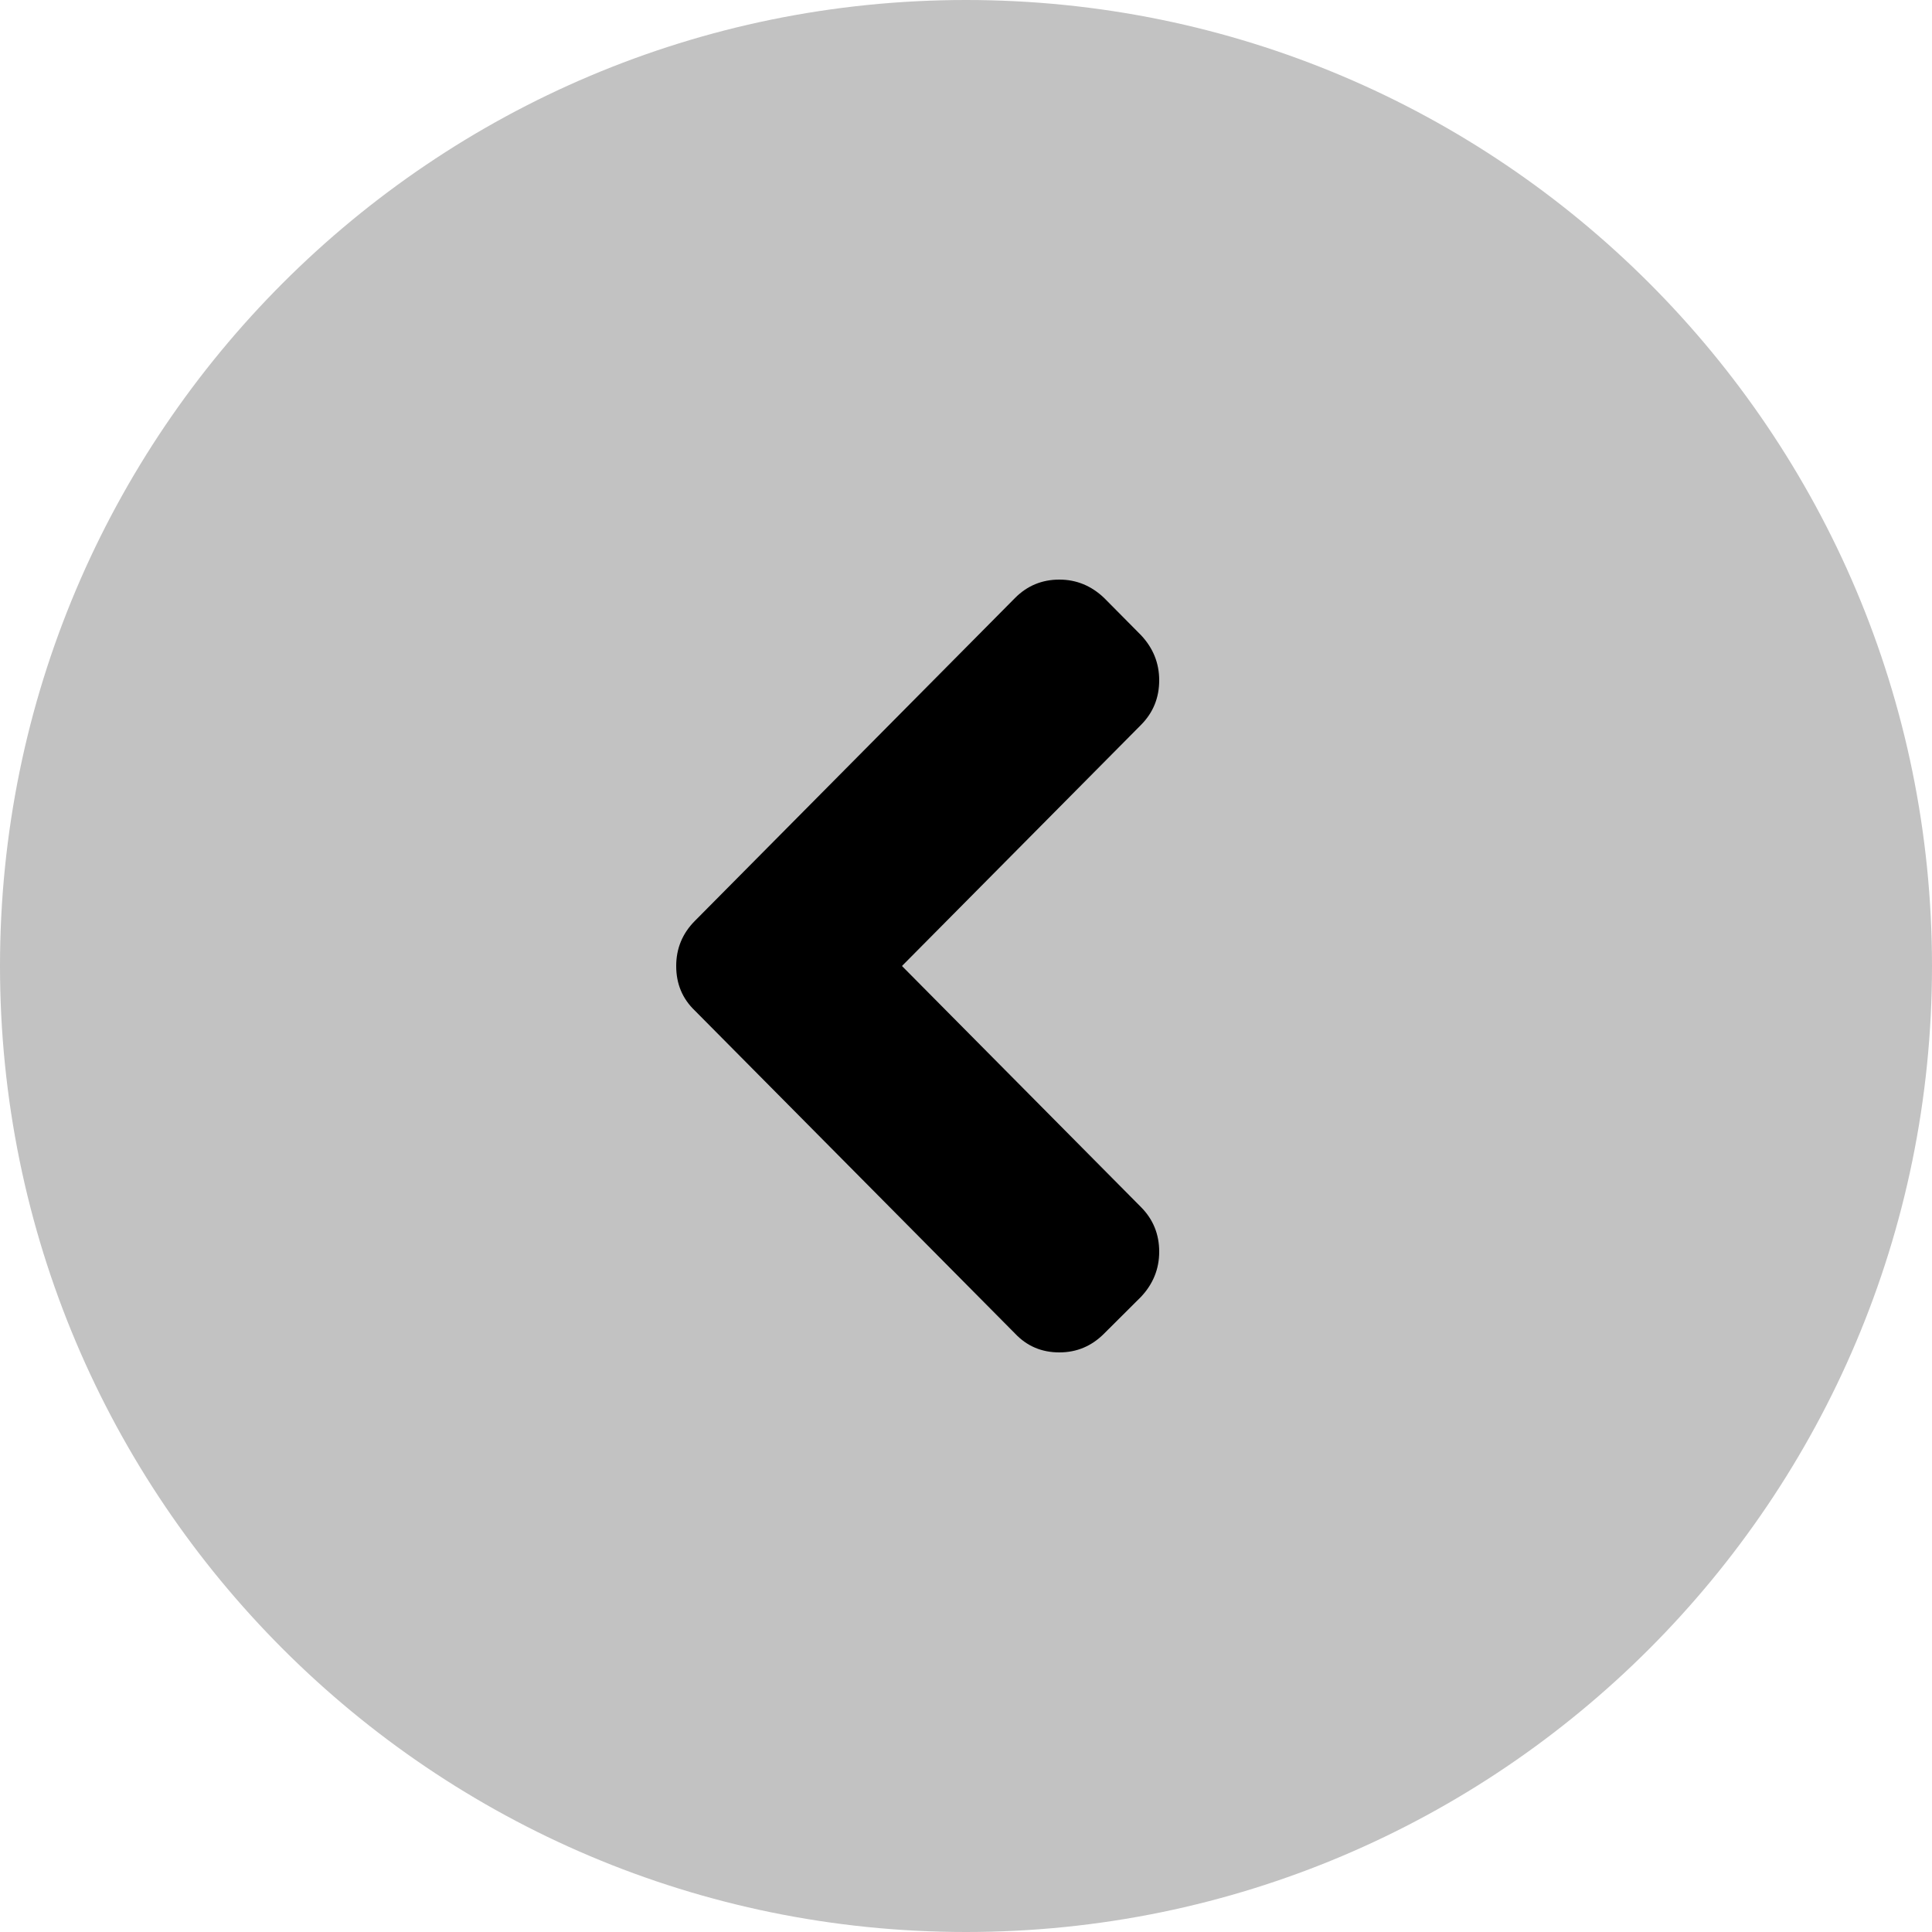
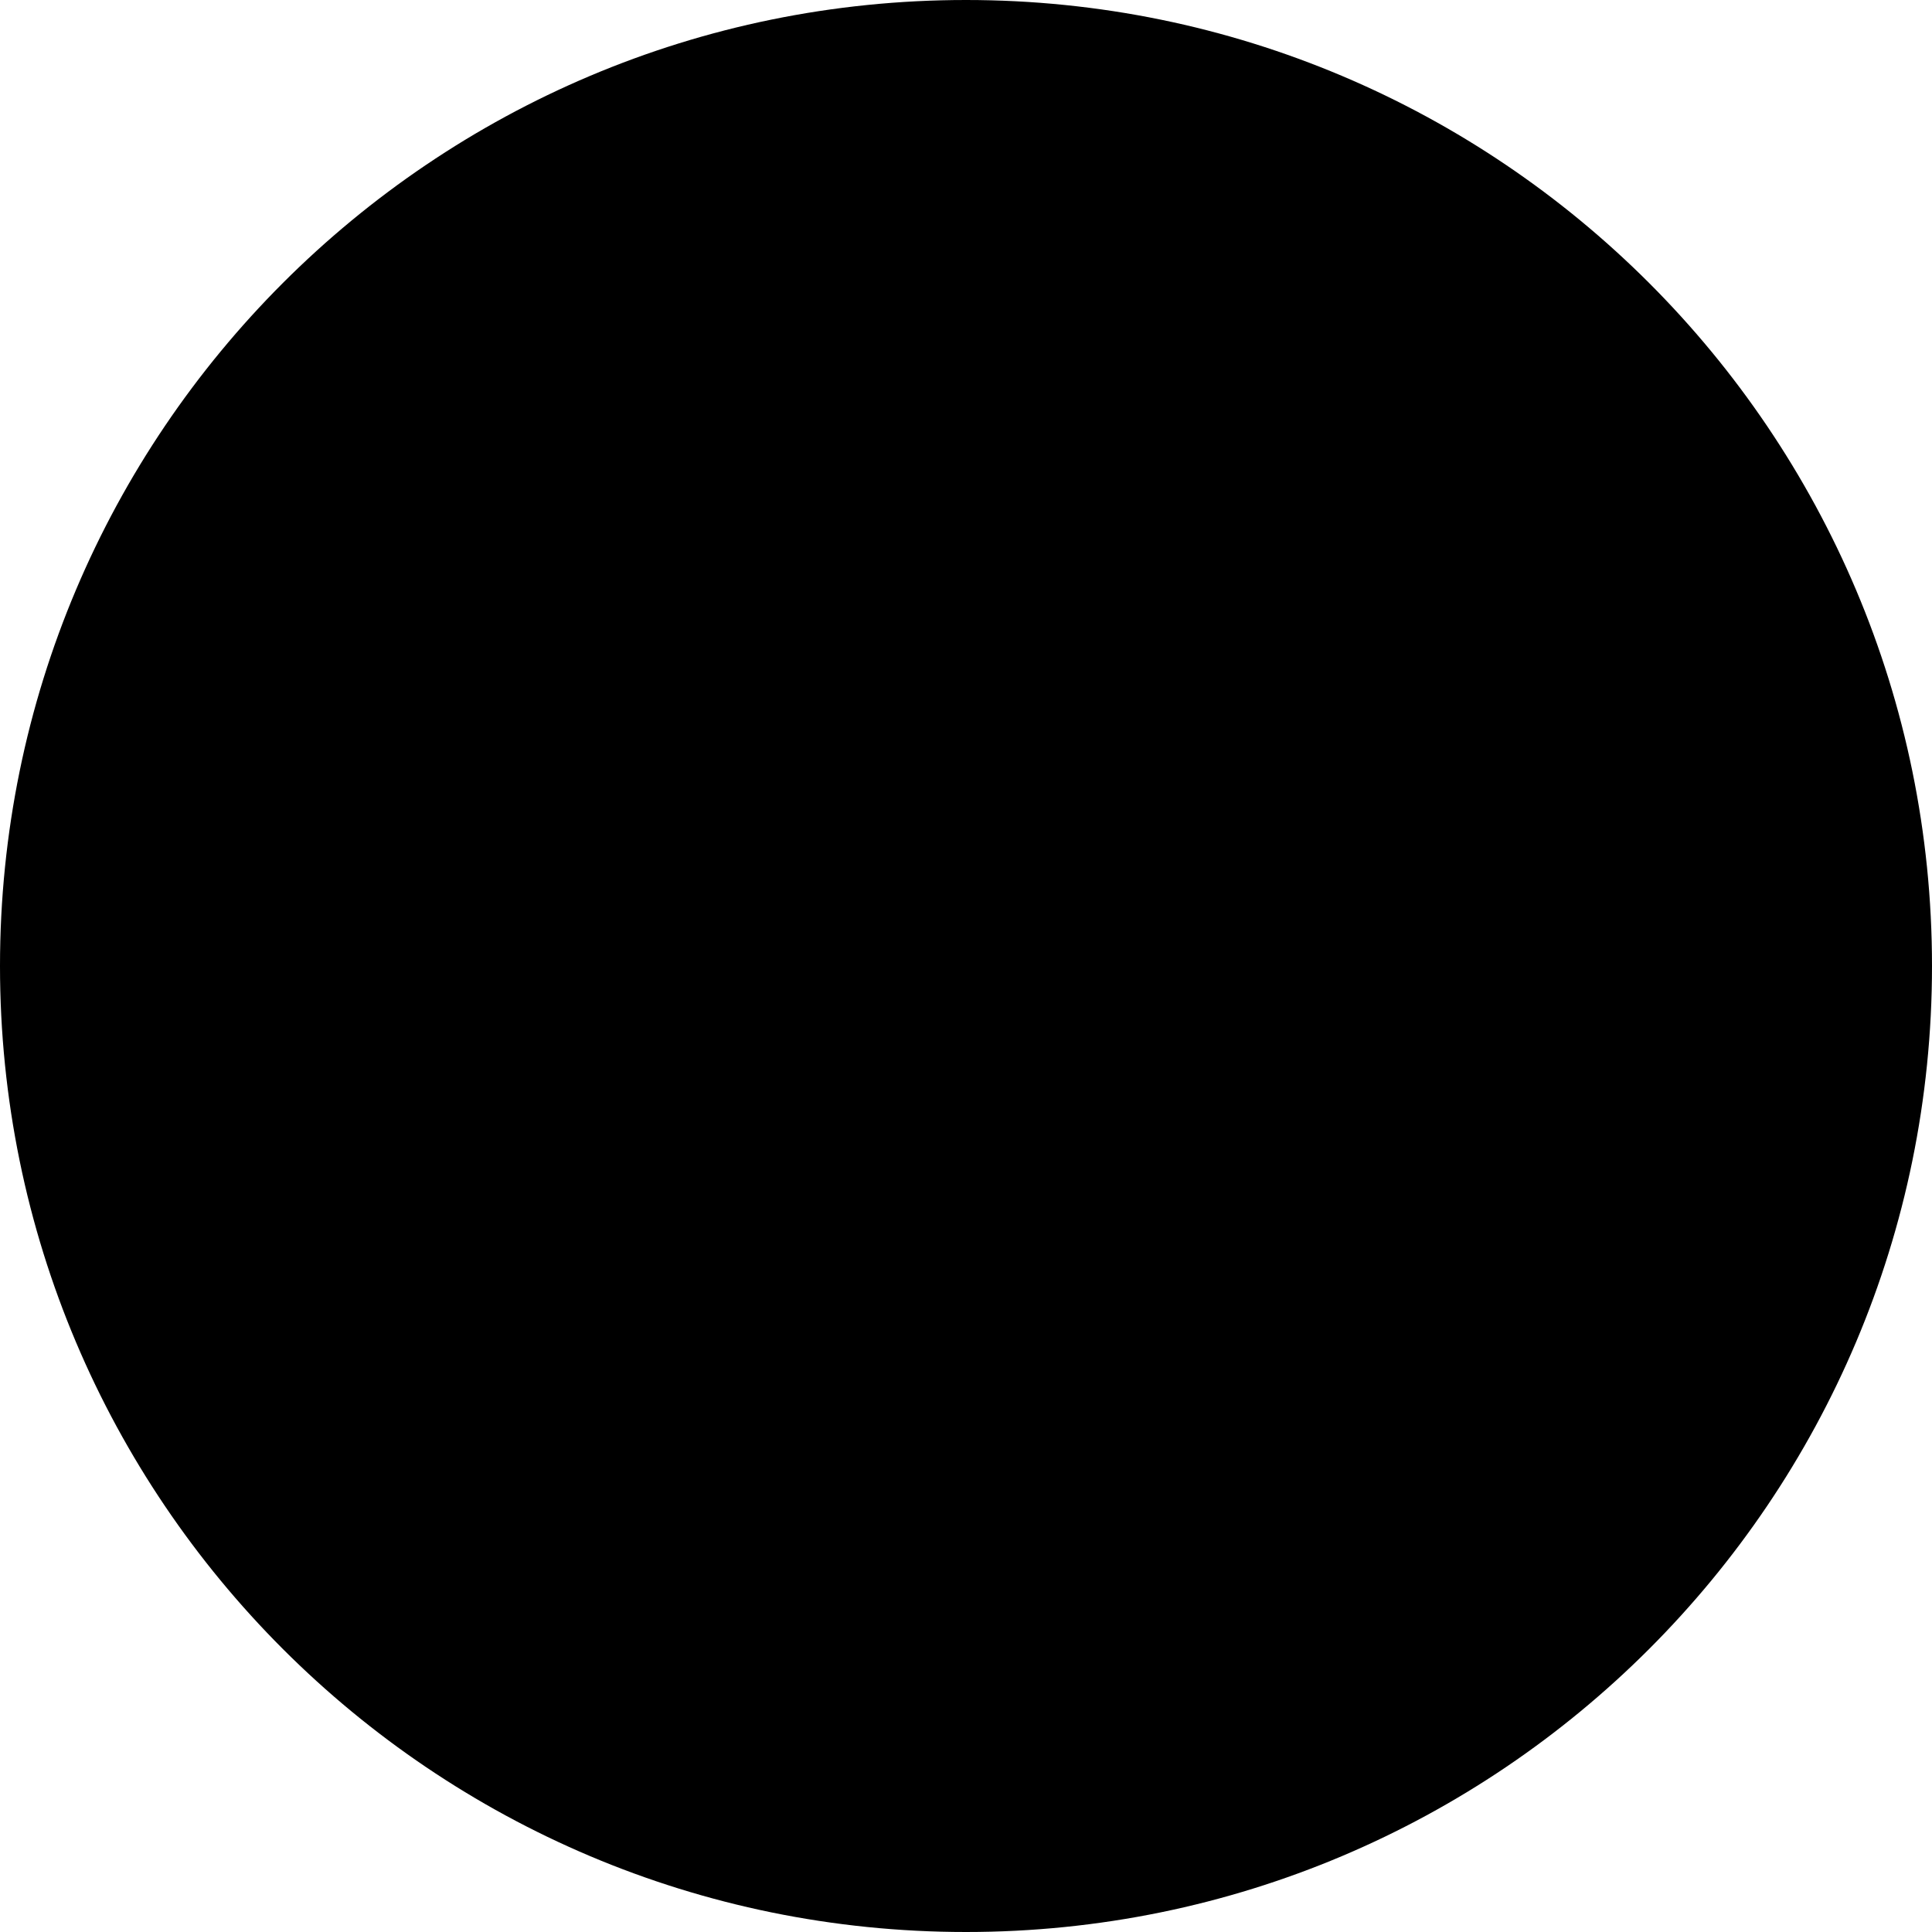
<svg xmlns="http://www.w3.org/2000/svg" width="28" height="28" viewBox="0 0 28 28" fill="none">
-   <path opacity="0.24" d="M14 28C21.732 28 28 21.732 28 14C28 6.268 21.732 0 14 0C6.268 0 0 6.268 0 14C0 21.732 6.268 28 14 28Z" fill="currentColor" />
+   <path d="M14 28C21.732 28 28 21.732 28 14C28 6.268 21.732 0 14 0C6.268 0 0 6.268 0 14C0 21.732 6.268 28 14 28Z" fill="currentColor" />
  <path fill-rule="evenodd" clip-rule="evenodd" d="M16.002 8.666L16.536 9.205C16.712 9.392 16.8 9.61 16.8 9.859C16.8 10.113 16.712 10.329 16.536 10.506L13.072 14L16.536 17.494C16.712 17.671 16.8 17.887 16.8 18.141C16.8 18.39 16.712 18.608 16.536 18.795L16.002 19.327C15.821 19.509 15.605 19.6 15.353 19.6C15.096 19.6 14.883 19.509 14.711 19.327L10.071 14.647C9.89 14.474 9.8 14.259 9.8 14C9.8 13.746 9.89 13.528 10.071 13.346L14.711 8.666C14.887 8.489 15.101 8.4 15.353 8.4C15.6 8.4 15.816 8.489 16.002 8.666Z" fill="currentColor" />
</svg>
